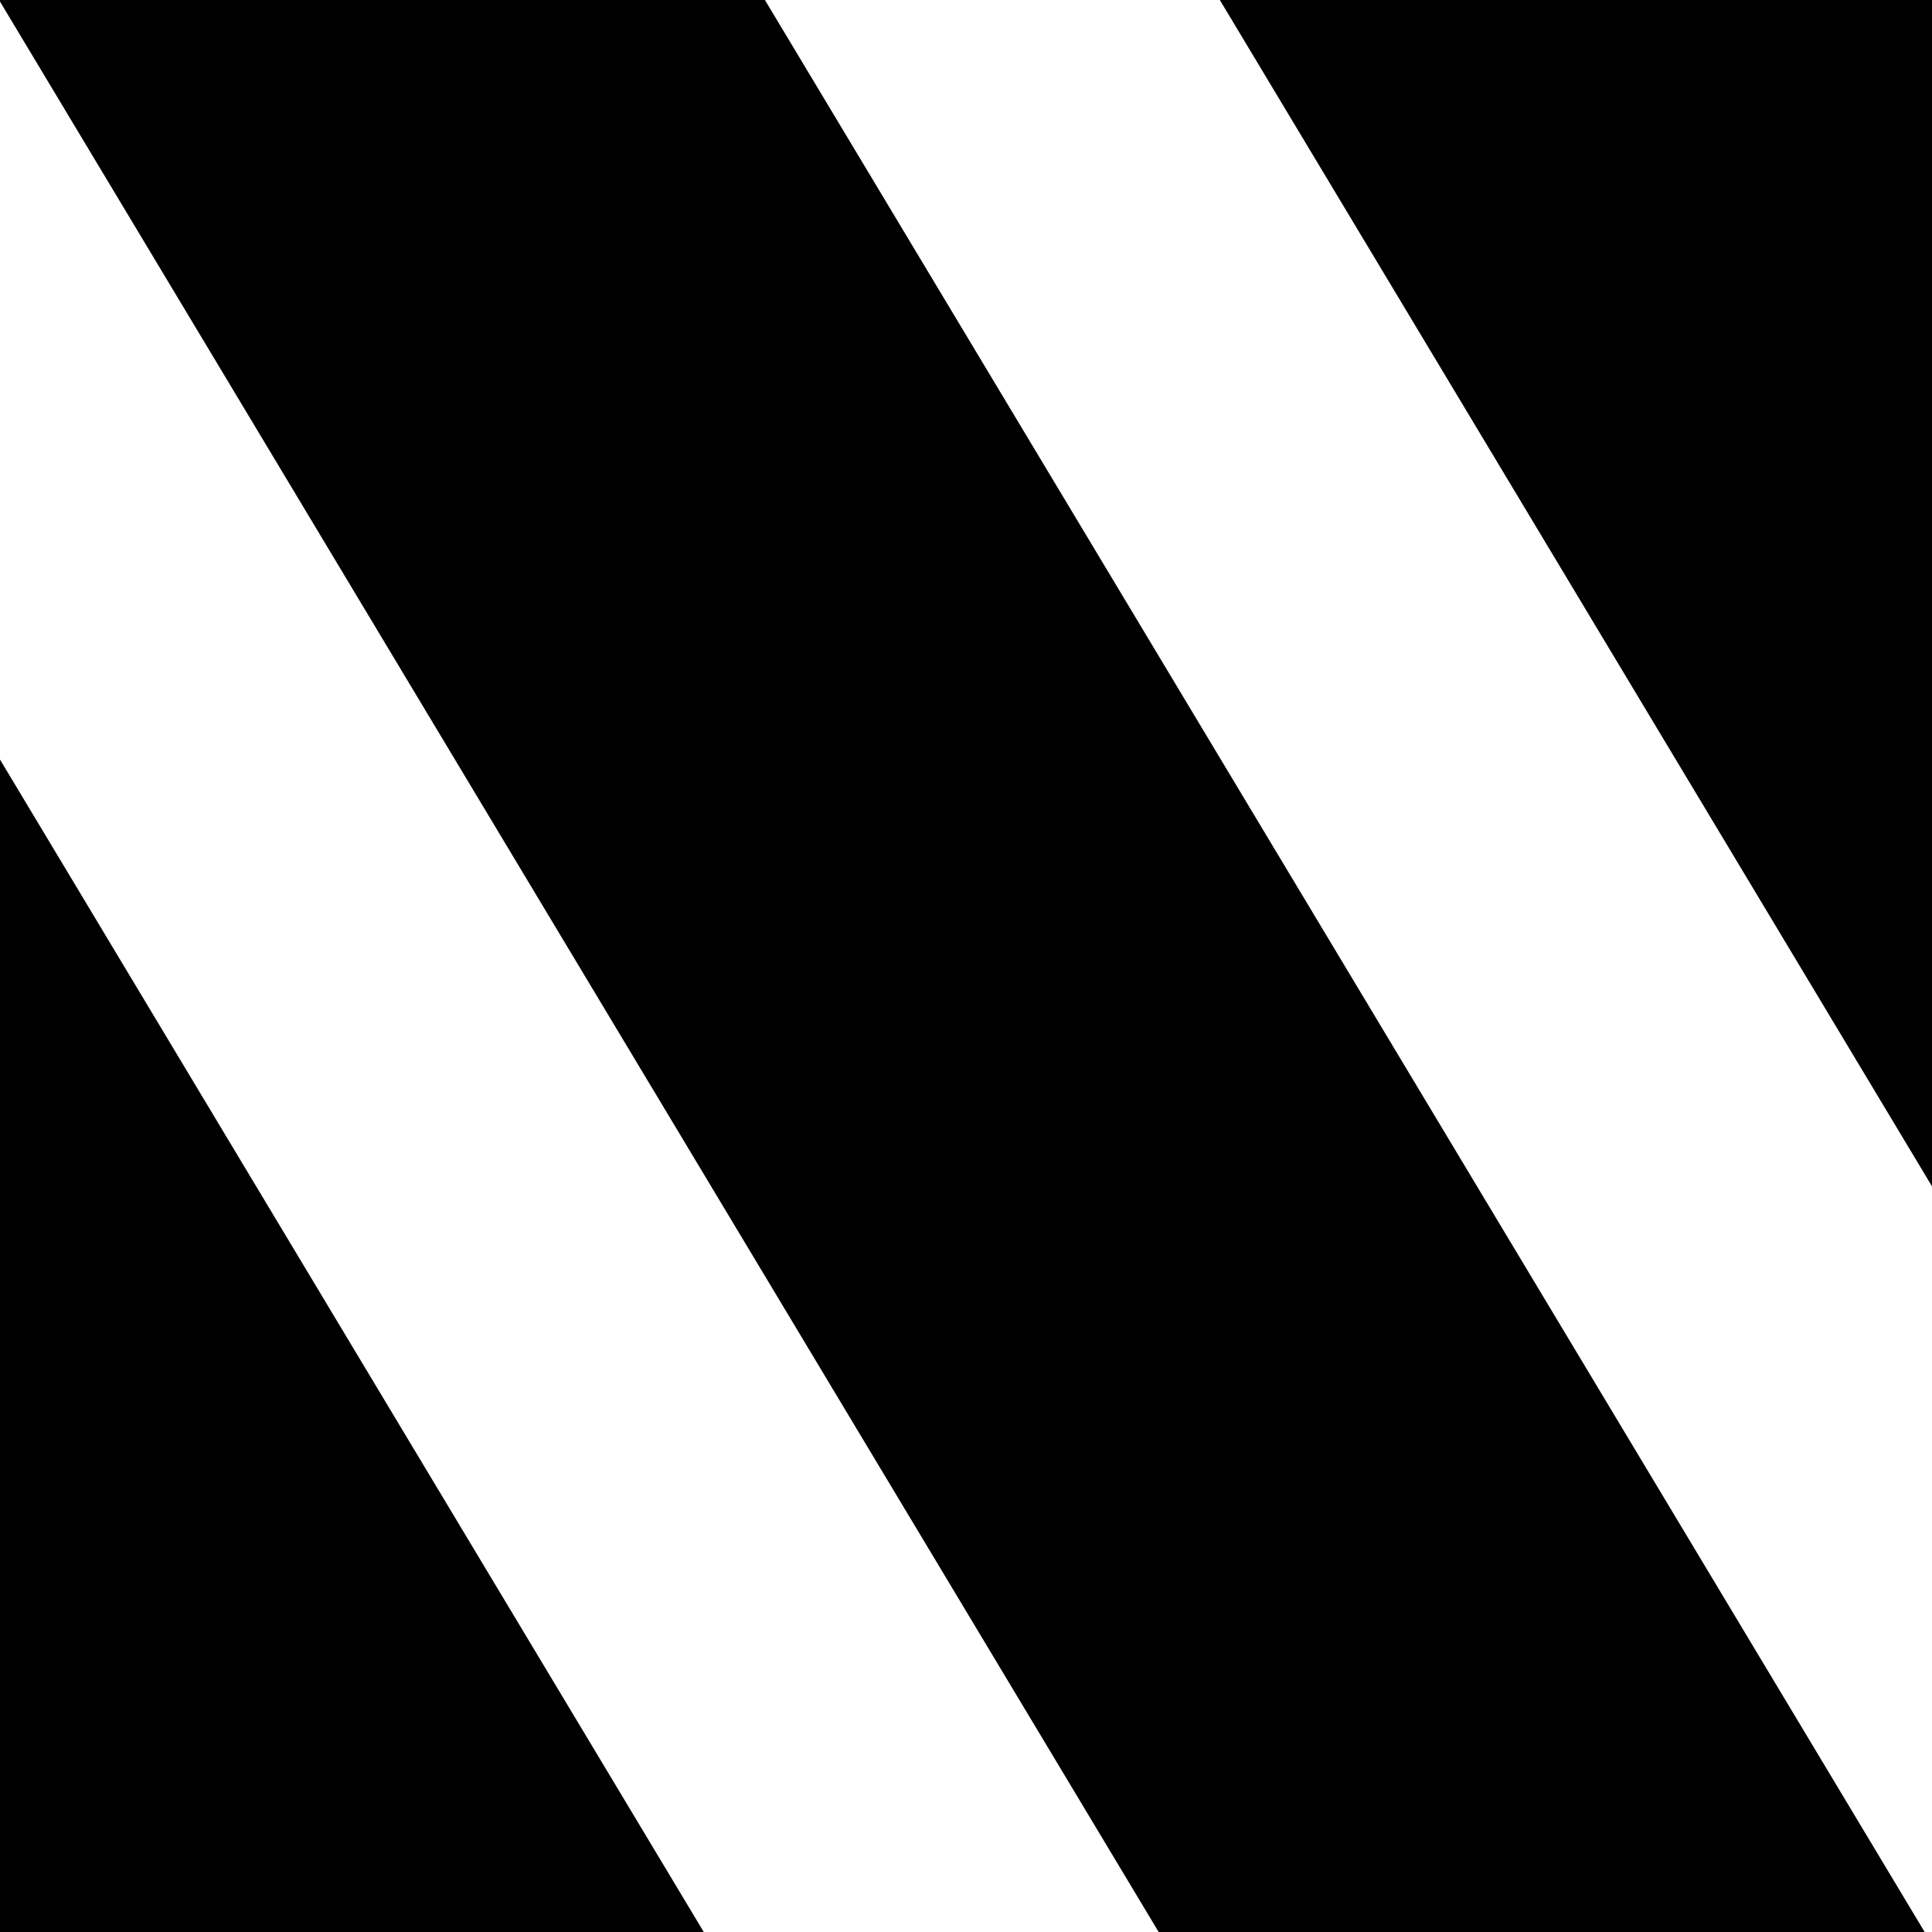
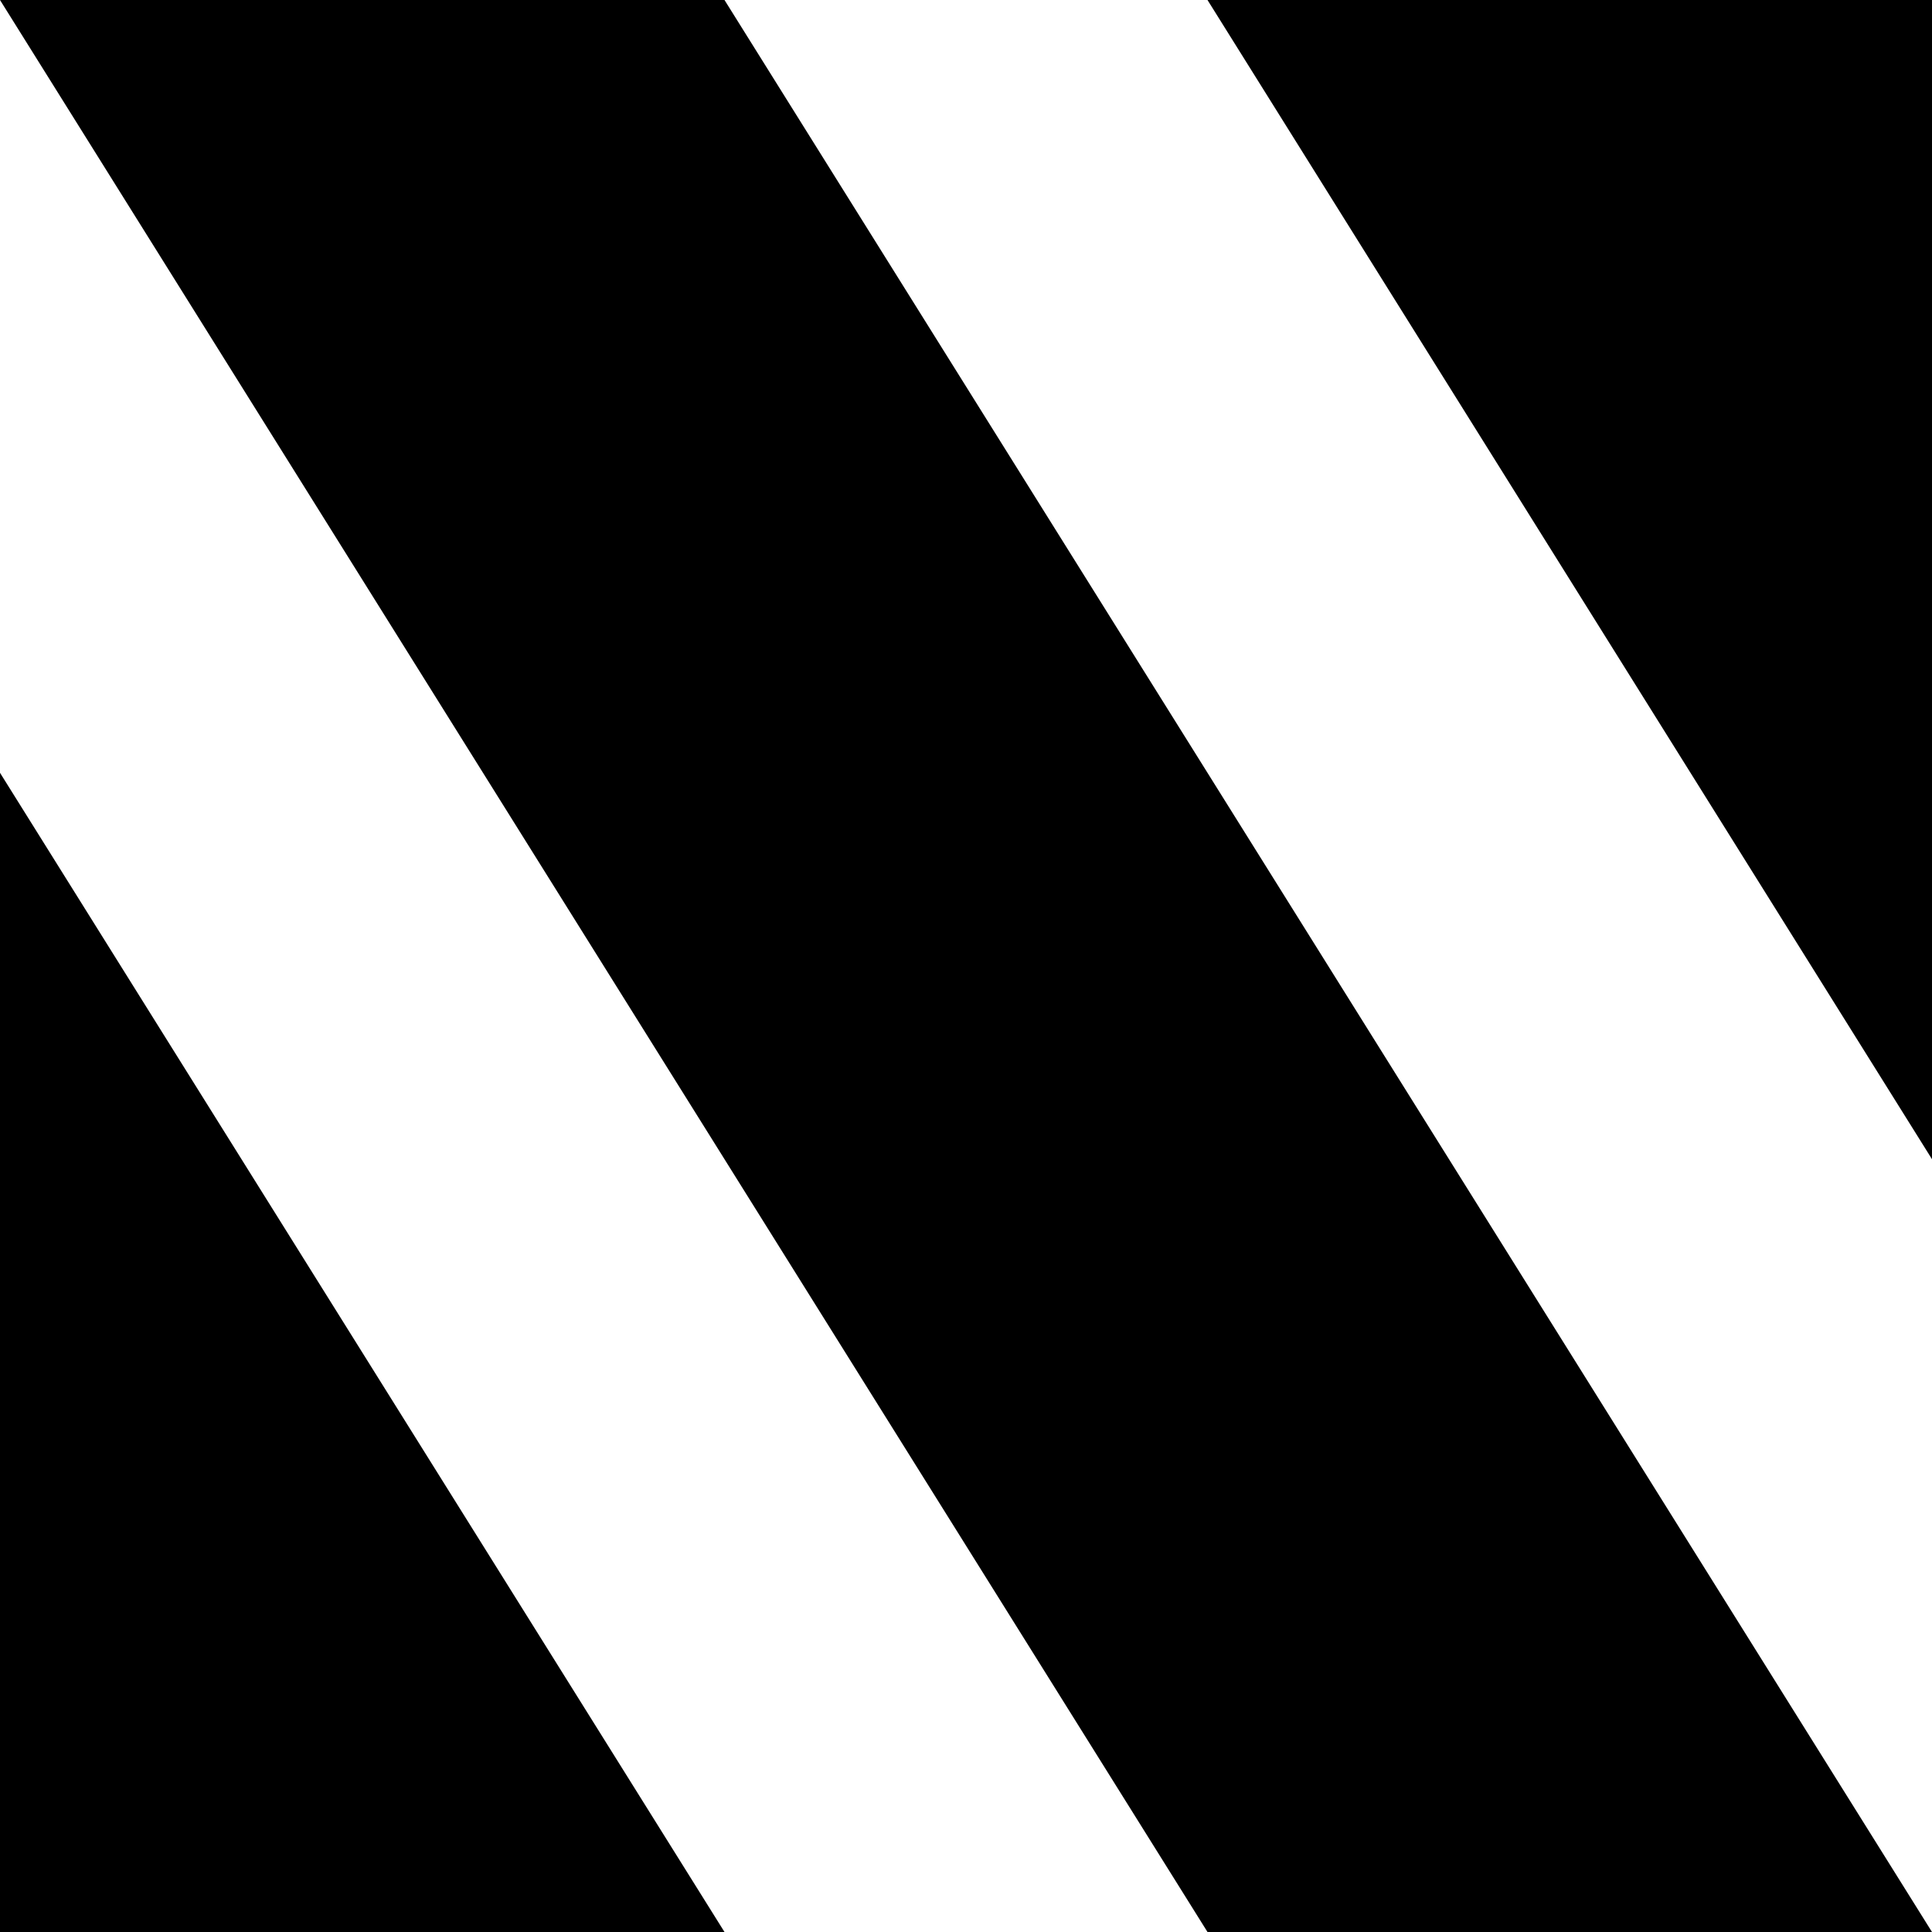
- <svg xmlns="http://www.w3.org/2000/svg" viewBox="0 0 186.32 186.32">
-   <polygon points="186.32 114.41 186.32 0 117.64 0 186.32 114.41" />
-   <polygon points="111.74 186.32 185.61 186.32 73.77 0 0 0 0 .15 111.74 186.32" />
-   <polygon points="0 73.25 0 186.32 67.87 186.32 0 73.25" />
+ <svg xmlns="http://www.w3.org/2000/svg" viewBox="0 0 40 40">
+   <polygon points="25 40 40 40 15 0 0 0 25 40" />
+   <polygon points="40 24 40 0 25 0 40 24" />
+   <polygon points="0 16 0 40 15 40 0 16" />
</svg>
